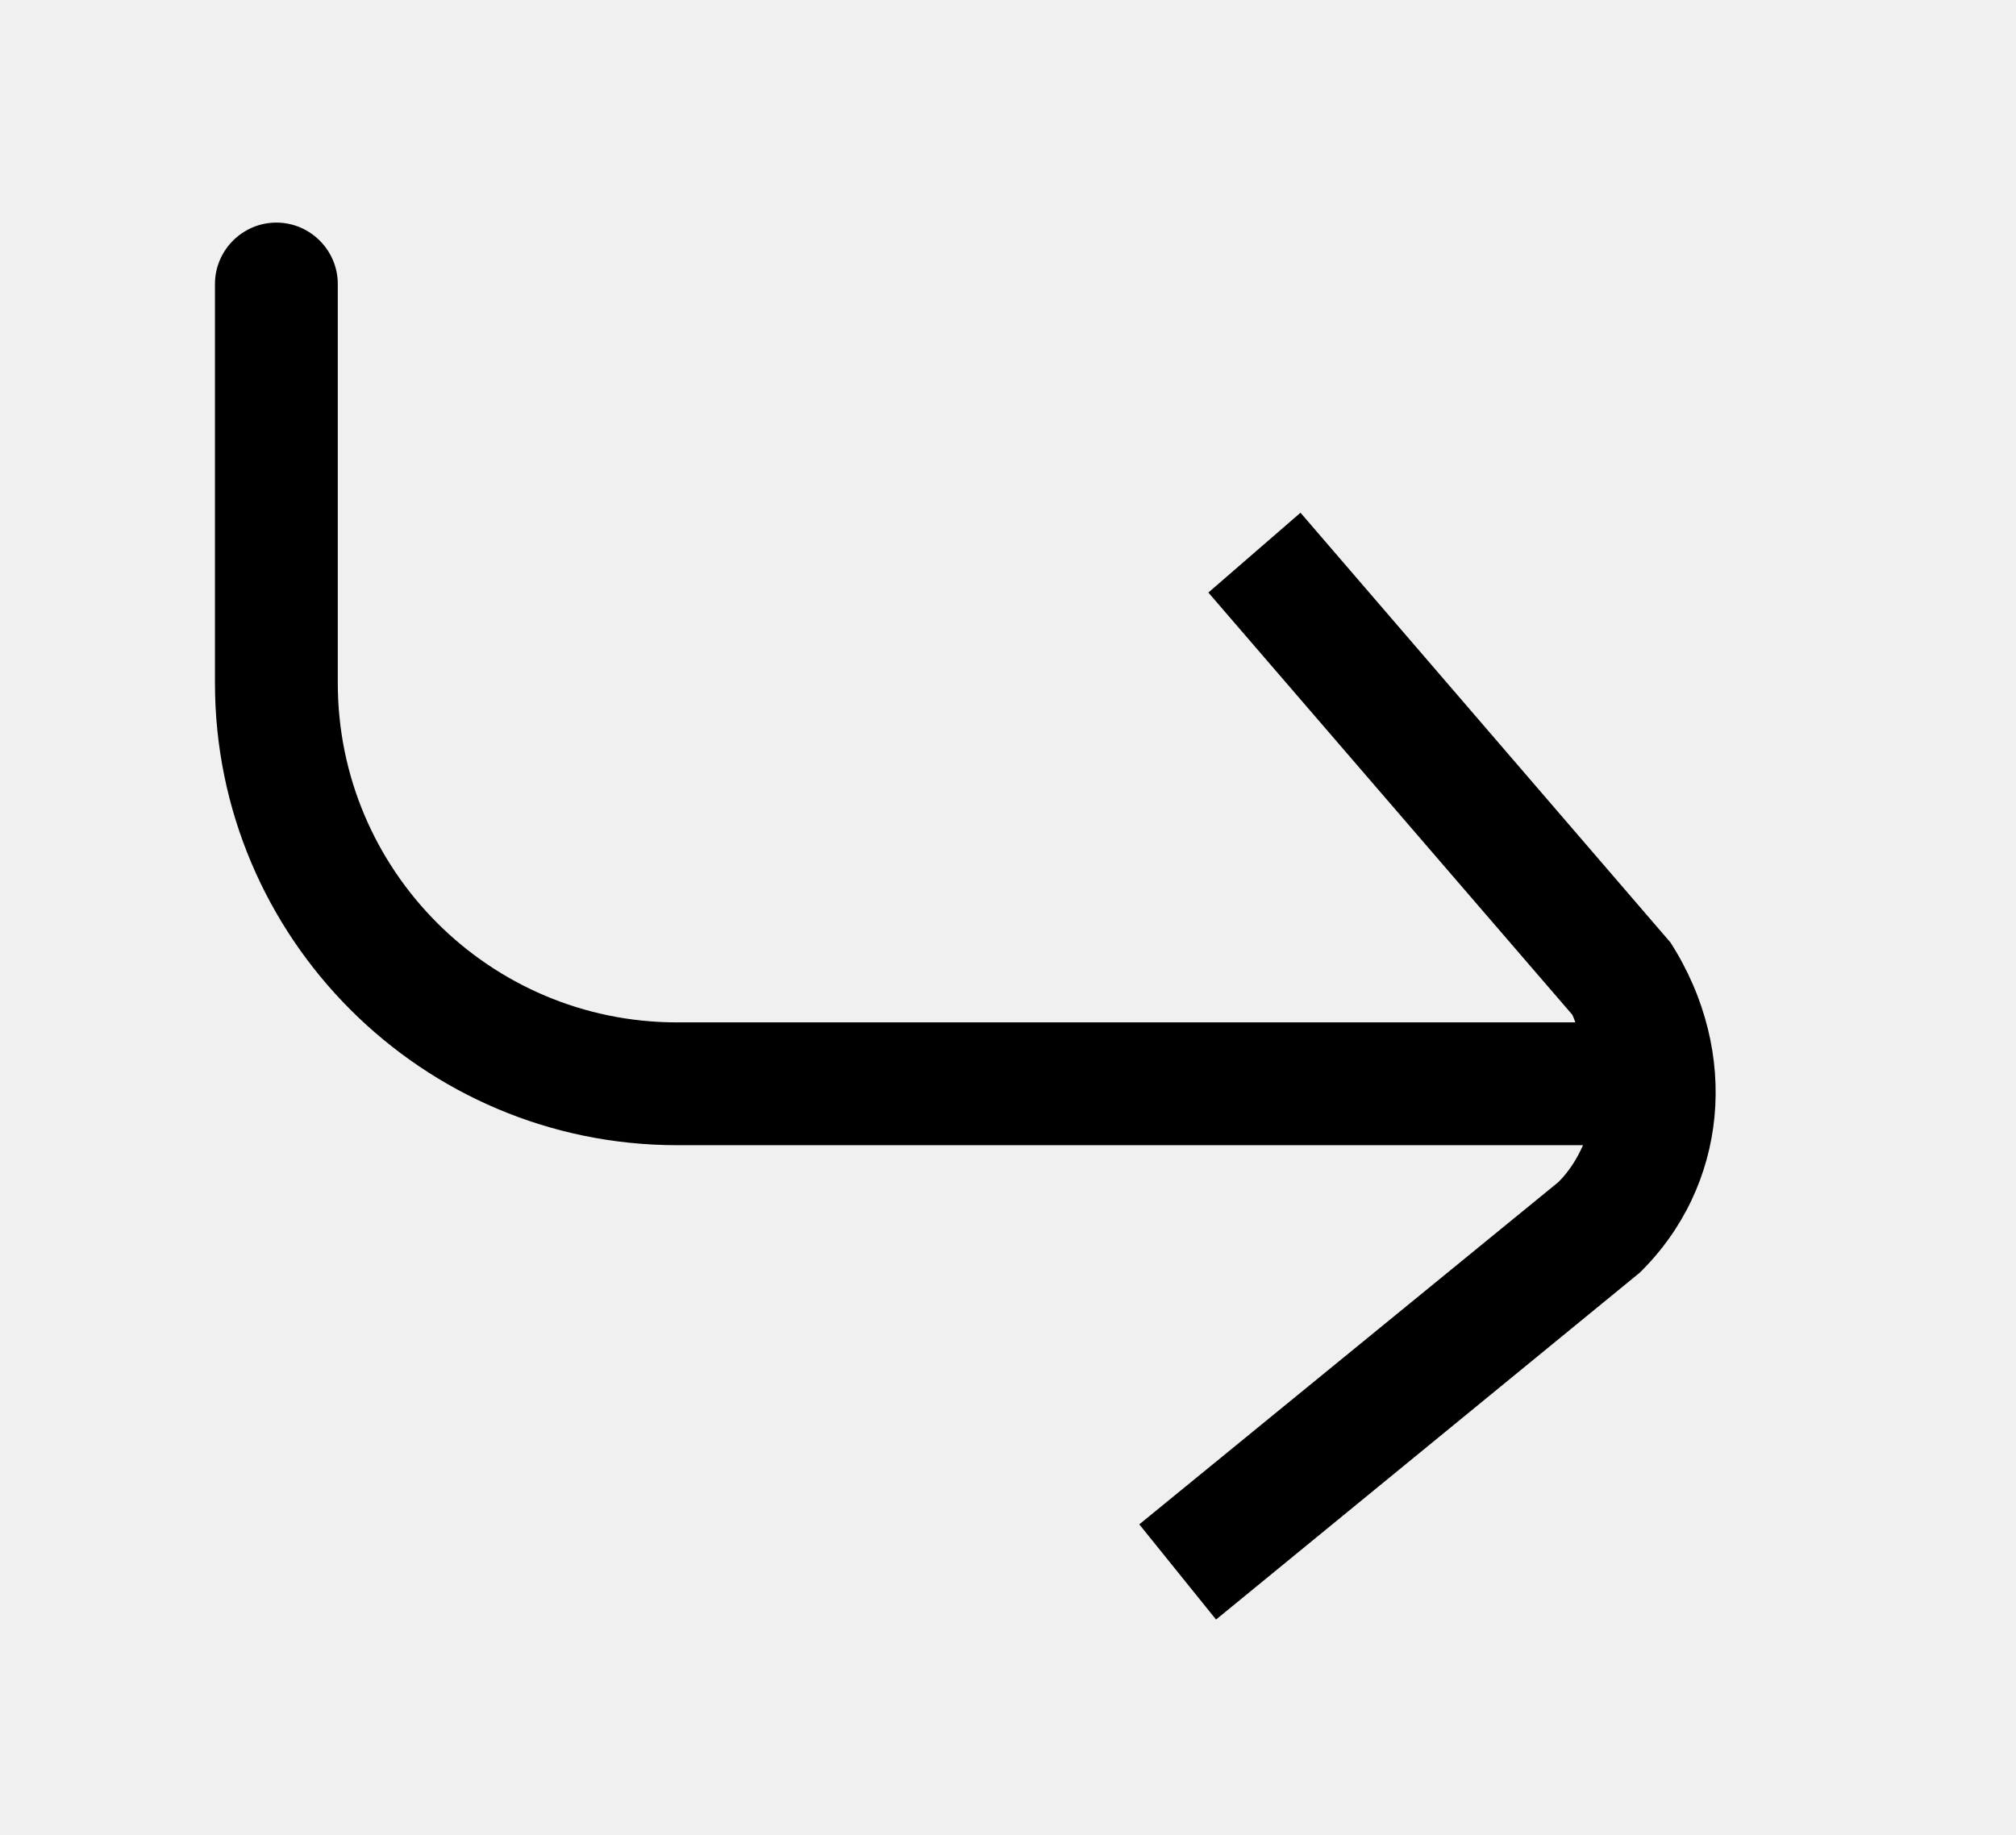
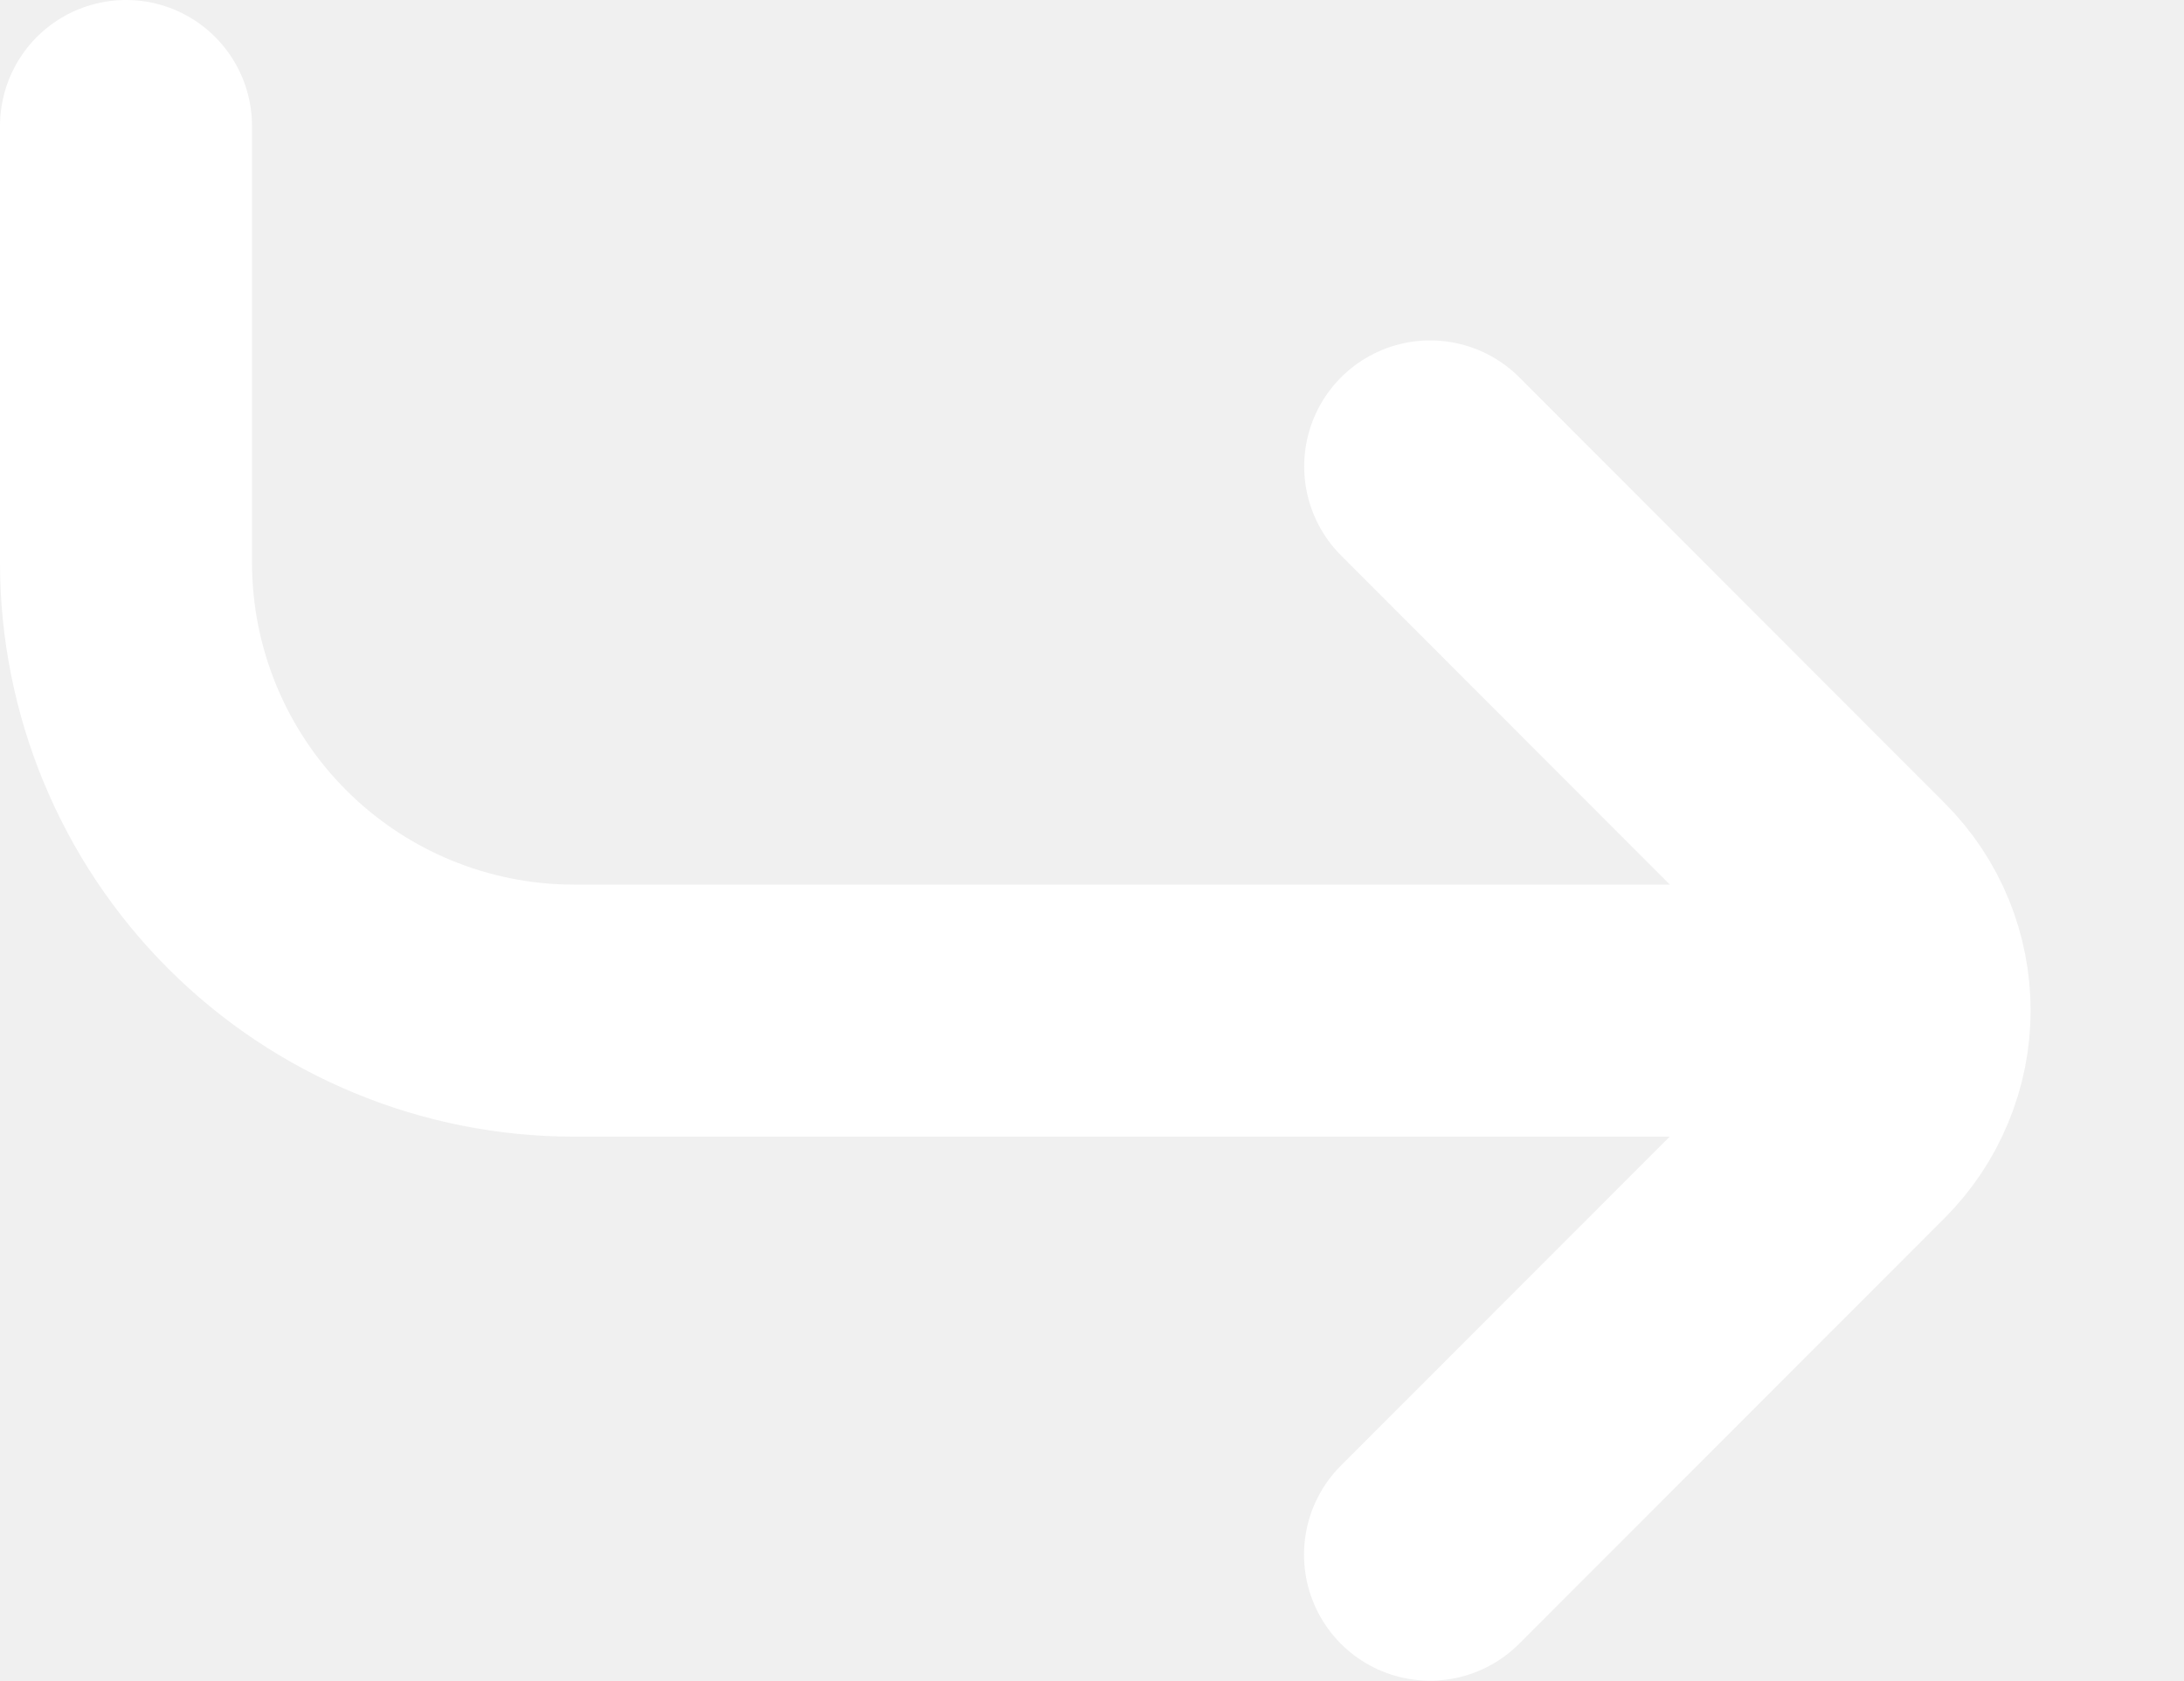
- <svg xmlns="http://www.w3.org/2000/svg" id="Layer_1" version="1.1" viewBox="0 0 13.13 11.95">
-   <path d="M10.68,8.29l-2.76,2.26-.5-.62,2.73-2.23c.07-.07.12-.15.16-.24h-5.9c-1.66,0-3.01-1.35-3.01-3.01V1.85c0-.22.18-.4.4-.4s.4.18.4.4v2.6c0,1.22.99,2.21,2.21,2.21h5.85s-.01-.03-.02-.05l-2.37-2.75.6-.52,2.41,2.8c.46.72.37,1.59-.2,2.15Z" />
+ <svg xmlns="http://www.w3.org/2000/svg" width="13" height="10" viewBox="0 0 13 10" fill="none">
+   <path d="M0.75 0.75V3.348C0.75 4.055 1.031 4.734 1.531 5.234C2.031 5.734 2.709 6.015 3.417 6.015H11.336M8.512 9.253L11.043 6.721C11.136 6.628 11.21 6.518 11.26 6.397C11.311 6.275 11.337 6.145 11.337 6.014M8.513 2.776L11.043 5.308C11.239 5.503 11.337 5.759 11.337 6.015" stroke="white" stroke-width="1.5" stroke-linecap="round" stroke-linejoin="round" />
</svg>
